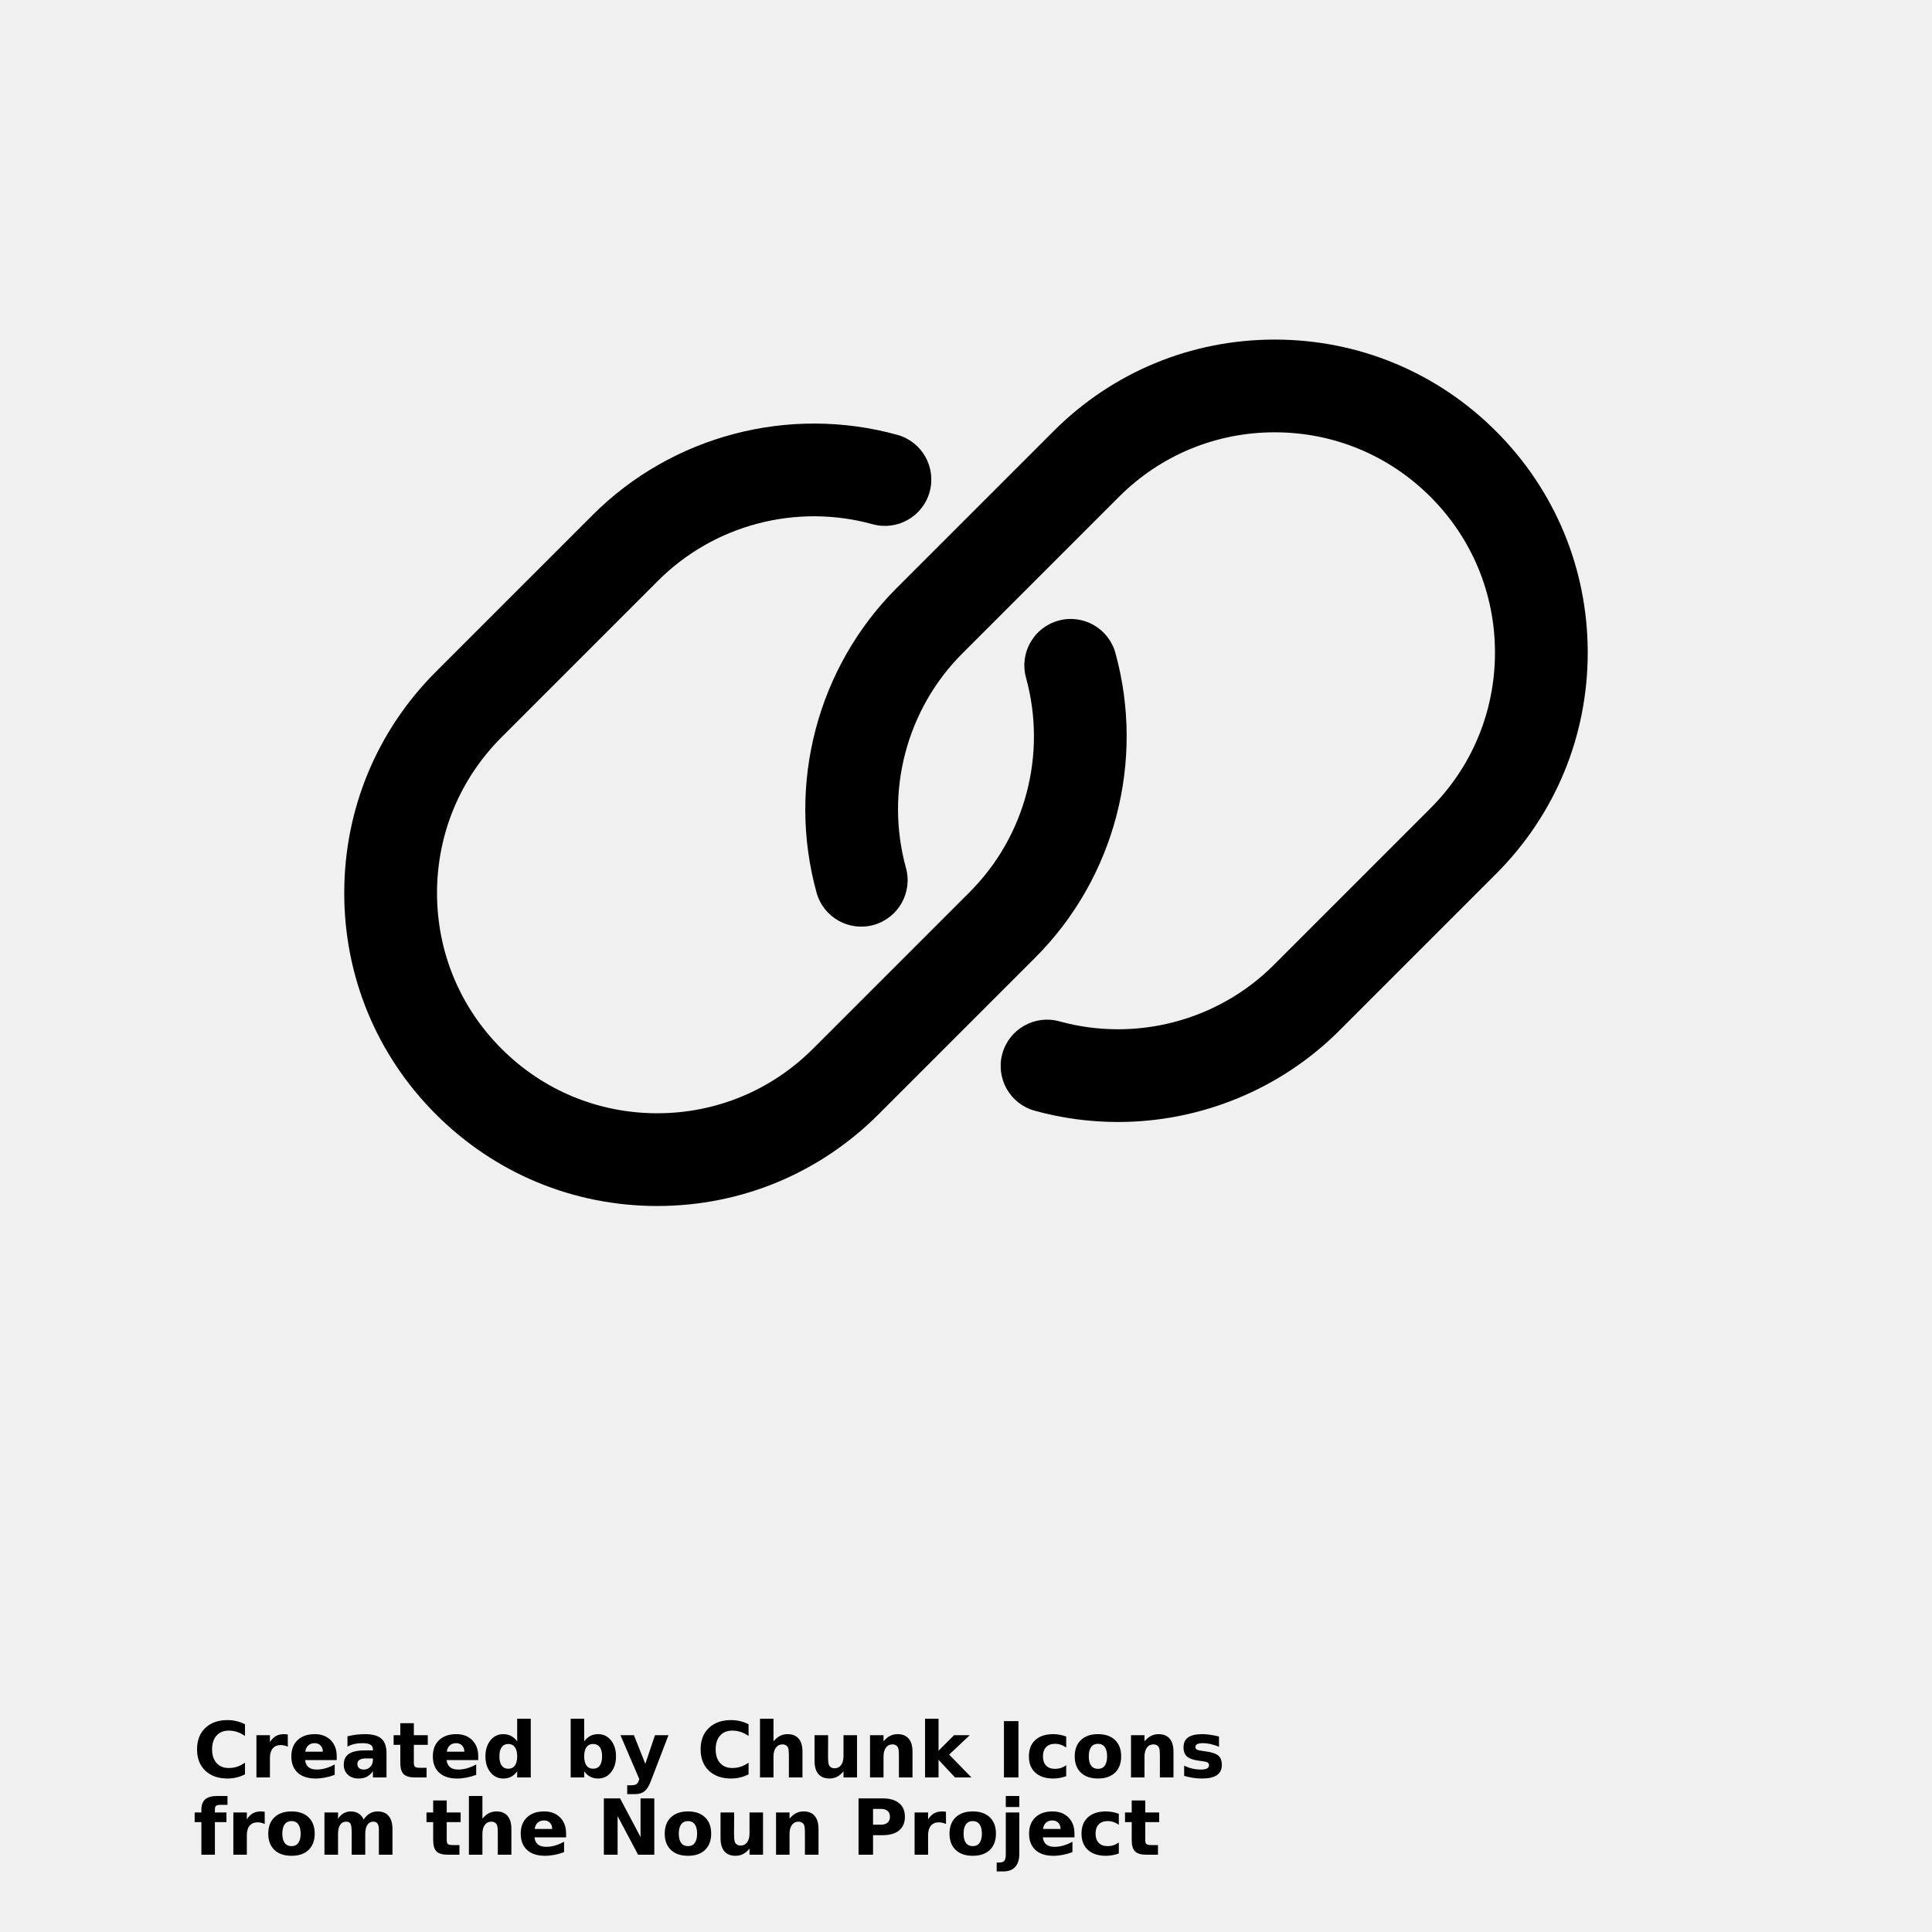
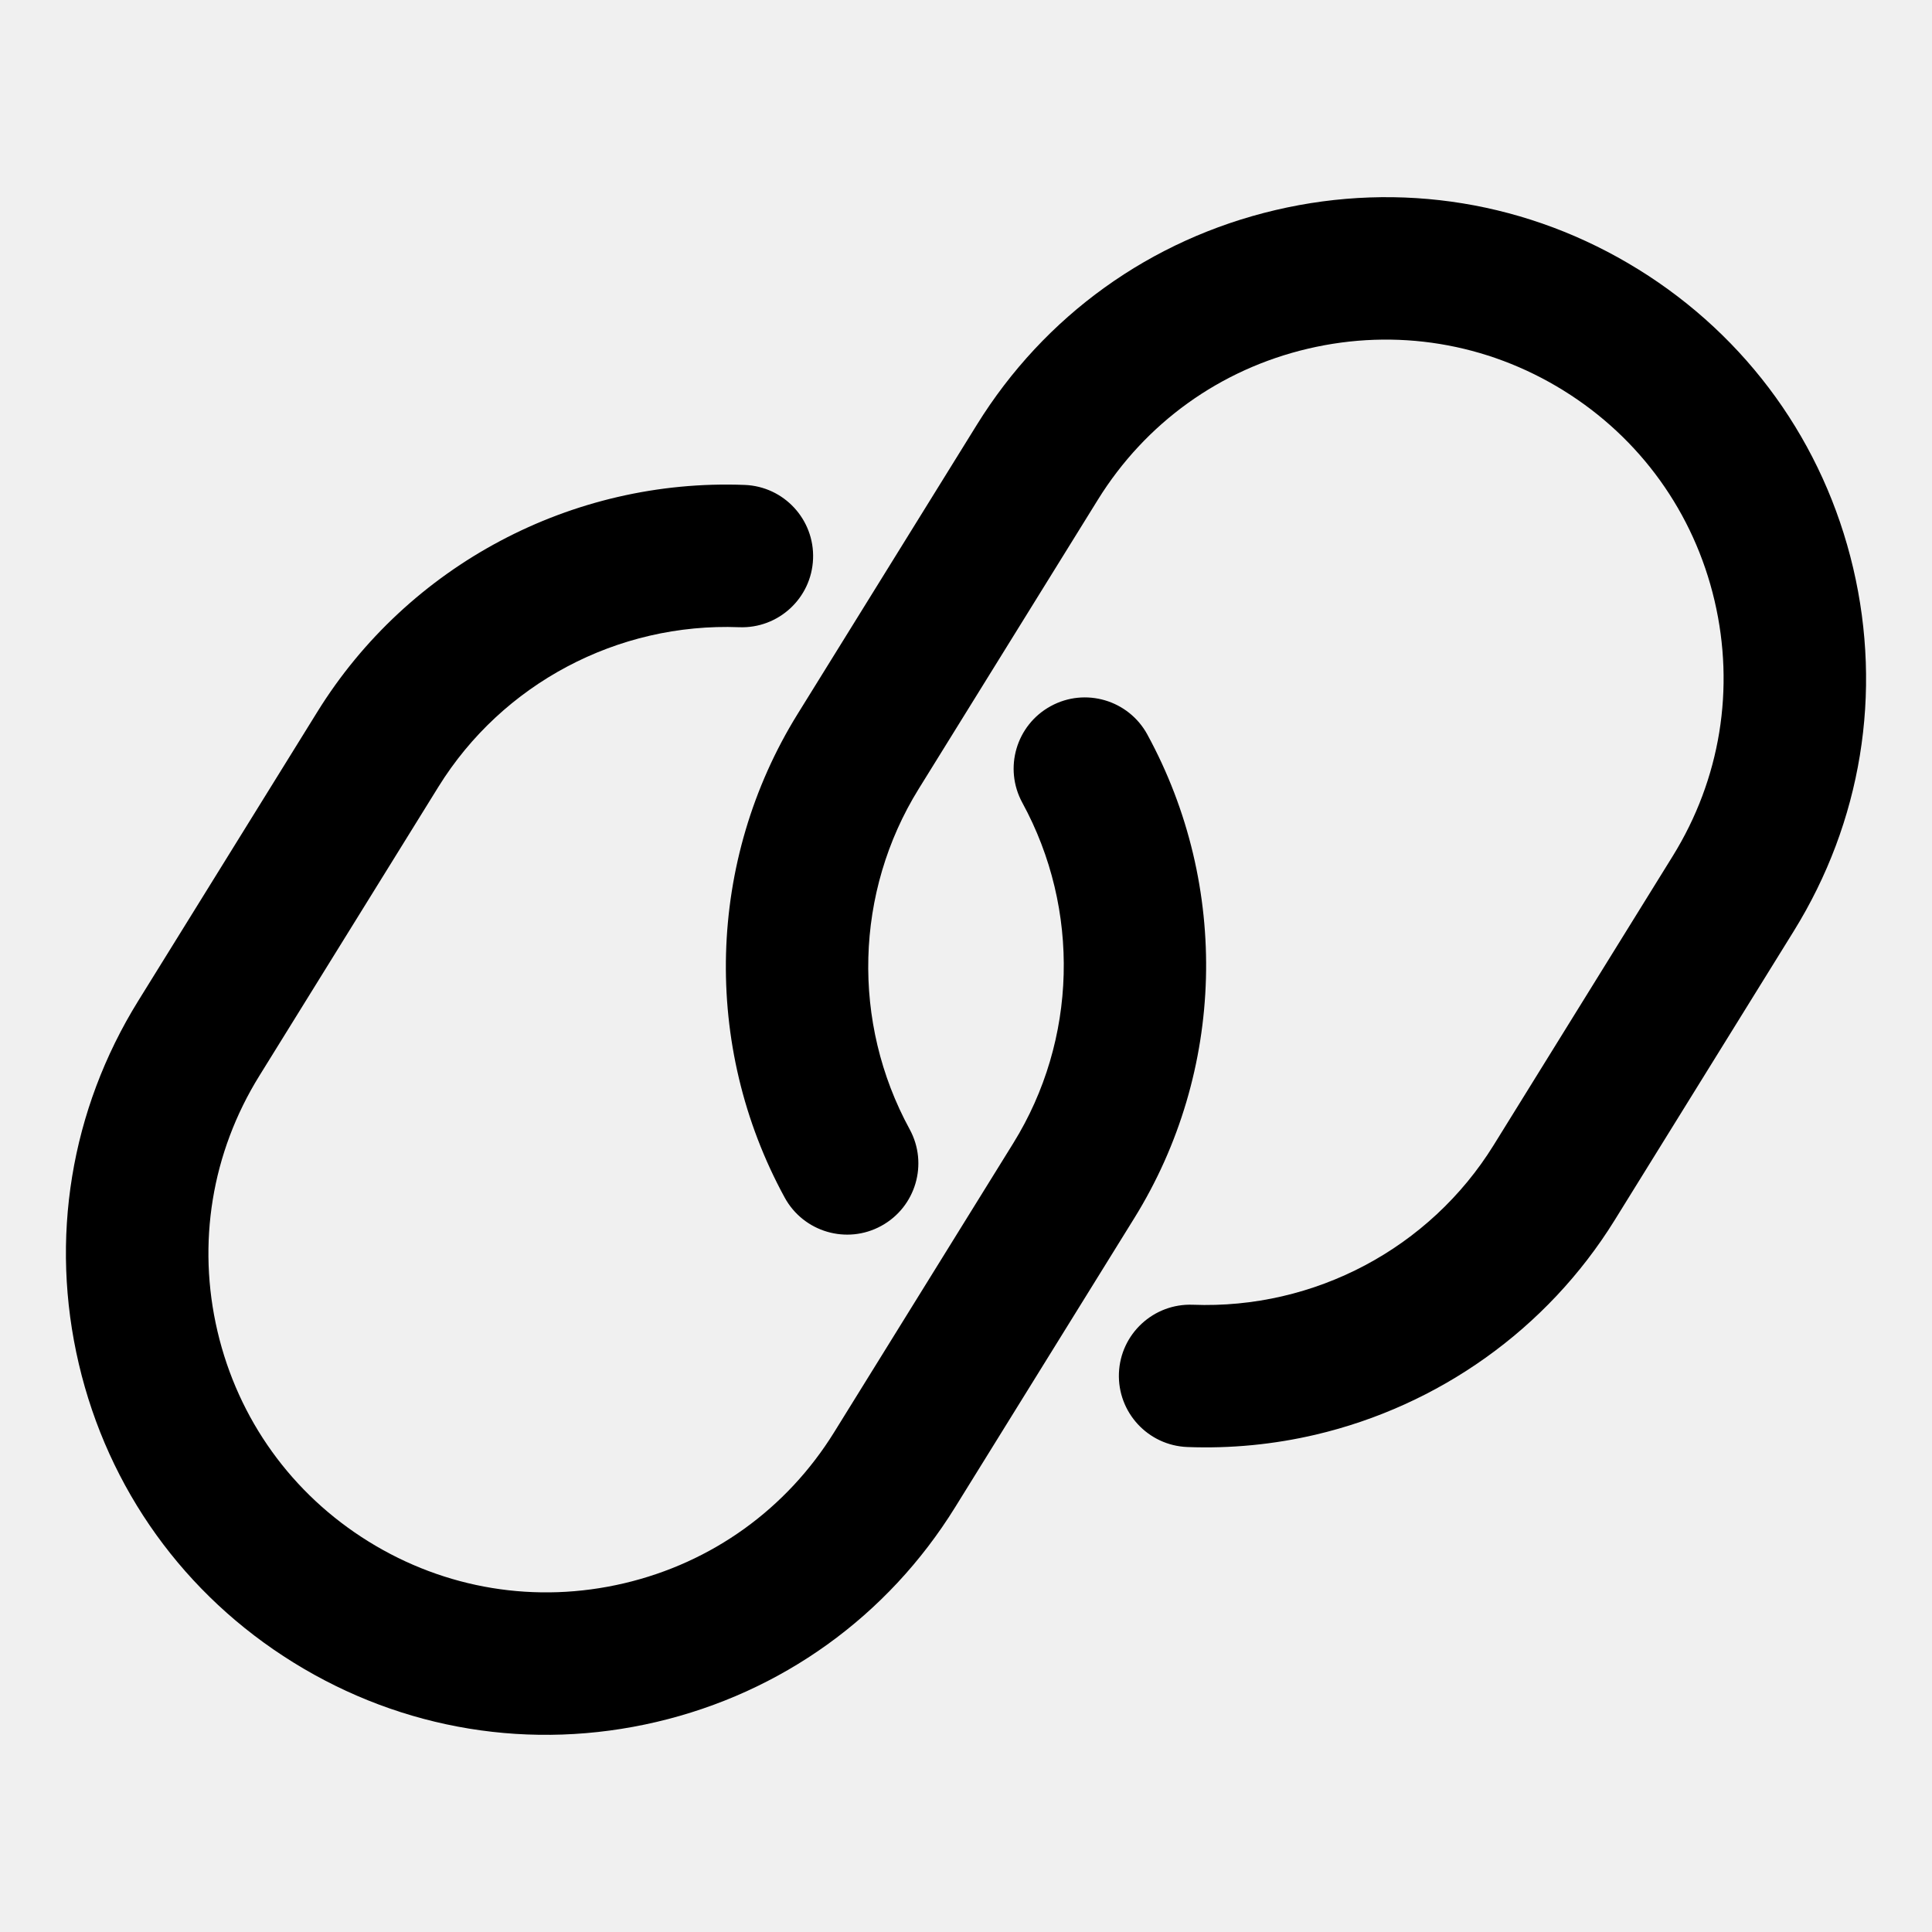
- <svg xmlns="http://www.w3.org/2000/svg" xmlns:xlink="http://www.w3.org/1999/xlink" width="700pt" height="700pt" version="1.1" viewBox="0 0 700 700">
+ <svg xmlns="http://www.w3.org/2000/svg" width="700" height="700" viewBox="0 0 700 700" fill="none">
+   <g clip-path="url(#clip0_146_7)">
+     <path d="M415.704 266.126C408.882 253.626 393.208 249.008 380.705 255.844C368.193 262.67 363.598 278.338 370.411 290.847C391.543 329.572 390.298 376.824 367.157 414.159L302.236 518.911C285 546.734 257.948 566.179 226.096 573.658C194.227 581.142 161.365 575.767 133.539 558.525C105.723 541.289 86.285 514.241 78.804 482.382C71.323 450.524 76.697 417.656 93.939 389.832L158.856 285.062C182 247.714 223.779 225.55 267.823 227.251C282.048 227.799 294.052 216.712 294.588 202.465C295.134 188.235 284.044 176.244 269.807 175.699C207.23 173.284 147.897 204.789 114.998 257.889L50.068 362.662C25.566 402.203 17.927 448.905 28.56 494.187C39.186 539.464 66.809 577.892 106.354 602.381C145.894 626.883 192.597 634.523 237.878 623.889C283.154 613.258 321.582 585.634 346.071 546.09L410.995 441.324C443.901 388.245 445.701 321.111 415.698 266.126L415.704 266.126ZM593.635 97.624C554.106 73.119 507.398 65.481 462.122 76.113C416.846 86.744 378.418 114.368 353.93 153.912L288.994 258.687C256.09 311.771 254.296 378.904 284.297 433.883C291.12 446.384 306.815 451.009 319.297 444.165C331.809 437.339 336.404 421.671 329.591 409.163C308.459 370.437 309.704 323.185 332.845 285.85L397.768 181.079C415.003 153.256 442.056 133.811 473.908 126.332C505.761 118.852 538.639 124.223 566.458 141.466C594.275 158.703 613.724 185.748 621.205 217.606C628.689 249.475 623.313 282.337 606.072 310.163L541.161 414.931C518.012 452.281 476.261 474.438 432.173 472.734C417.974 472.193 405.962 483.276 405.408 497.52C404.874 511.748 415.964 523.739 430.206 524.282C446.035 524.89 461.657 523.335 476.699 519.803C521.117 509.372 560.435 481.762 585.013 442.104L649.93 337.334C674.432 297.793 682.072 251.091 671.439 205.809C660.803 160.54 633.167 122.115 593.633 97.618L593.635 97.624Z" fill="black" />
+   </g>
  <defs>
-     <symbol id="i" overflow="visible">
-       <path d="m18.766-1.125c-0.969 0.5-1.98 0.875-3.031 1.125-1.043 0.258-2.137 0.391-3.281 0.391-3.398 0-6.09-0.945-8.078-2.844-1.992-1.906-2.984-4.484-2.984-7.734 0-3.258 0.992-5.836 2.984-7.734 1.988-1.906 4.68-2.859 8.078-2.859 1.145 0 2.238 0.133 3.281 0.391 1.051 0.25 2.062 0.625 3.031 1.125v4.219c-0.98-0.656-1.945-1.141-2.891-1.453-0.949-0.312-1.949-0.469-3-0.469-1.875 0-3.352 0.605-4.422 1.812-1.074 1.199-1.609 2.856-1.609 4.969 0 2.106 0.535 3.762 1.609 4.969 1.07 1.199 2.547 1.797 4.422 1.797 1.051 0 2.051-0.148 3-0.453 0.945-0.312 1.91-0.801 2.891-1.469z" />
-     </symbol>
-     <symbol id="d" overflow="visible">
-       <path d="m13.734-11.141c-0.438-0.195-0.871-0.344-1.297-0.438-0.418-0.102-0.84-0.156-1.266-0.156-1.262 0-2.231 0.406-2.906 1.219-0.68 0.805-1.016 1.953-1.016 3.453v7.062h-4.891v-15.312h4.891v2.516c0.625-1 1.344-1.727 2.156-2.188 0.82-0.469 1.801-0.703 2.938-0.703 0.164 0 0.344 0.012 0.531 0.031 0.195 0.012 0.477 0.039 0.844 0.078z" />
-     </symbol>
-     <symbol id="a" overflow="visible">
-       <path d="m17.641-7.703v1.406h-11.453c0.125 1.148 0.539 2.008 1.25 2.578 0.707 0.574 1.703 0.859 2.984 0.859 1.031 0 2.082-0.148 3.156-0.453 1.082-0.312 2.191-0.773 3.328-1.391v3.766c-1.156 0.438-2.312 0.766-3.469 0.984-1.156 0.227-2.312 0.344-3.469 0.344-2.773 0-4.93-0.703-6.469-2.109-1.531-1.406-2.297-3.379-2.297-5.922 0-2.5 0.754-4.461 2.266-5.891 1.508-1.438 3.582-2.156 6.219-2.156 2.406 0 4.332 0.73 5.781 2.188 1.445 1.449 2.172 3.383 2.172 5.797zm-5.031-1.625c0-0.926-0.273-1.672-0.812-2.234-0.543-0.57-1.25-0.859-2.125-0.859-0.949 0-1.719 0.266-2.312 0.797s-0.965 1.297-1.109 2.297z" />
-     </symbol>
-     <symbol id="m" overflow="visible">
-       <path d="m9.219-6.891c-1.023 0-1.793 0.172-2.312 0.516-0.512 0.344-0.766 0.855-0.766 1.531 0 0.625 0.207 1.117 0.625 1.469 0.414 0.344 0.988 0.516 1.719 0.516 0.926 0 1.703-0.328 2.328-0.984 0.633-0.664 0.953-1.492 0.953-2.484v-0.562zm7.469-1.844v8.734h-4.922v-2.266c-0.656 0.93-1.398 1.605-2.219 2.031-0.824 0.414-1.824 0.625-3 0.625-1.586 0-2.871-0.457-3.859-1.375-0.992-0.926-1.484-2.129-1.484-3.609 0-1.789 0.613-3.102 1.844-3.938 1.238-0.844 3.18-1.266 5.828-1.266h2.891v-0.391c0-0.77-0.309-1.332-0.922-1.688-0.617-0.363-1.57-0.547-2.859-0.547-1.055 0-2.031 0.105-2.938 0.312-0.898 0.211-1.73 0.523-2.5 0.938v-3.734c1.039-0.25 2.086-0.441 3.141-0.578 1.062-0.133 2.125-0.203 3.188-0.203 2.758 0 4.75 0.547 5.969 1.641 1.227 1.086 1.844 2.856 1.844 5.312z" />
-     </symbol>
-     <symbol id="c" overflow="visible">
-       <path d="m7.703-19.656v4.344h5.047v3.5h-5.047v6.5c0 0.711 0.141 1.188 0.422 1.438s0.836 0.375 1.672 0.375h2.516v3.5h-4.188c-1.938 0-3.312-0.398-4.125-1.203-0.805-0.812-1.203-2.18-1.203-4.109v-6.5h-2.422v-3.5h2.422v-4.344z" />
-     </symbol>
-     <symbol id="l" overflow="visible">
-       <path d="m12.766-13.078v-8.203h4.922v21.281h-4.922v-2.219c-0.668 0.906-1.406 1.57-2.219 1.984s-1.758 0.625-2.828 0.625c-1.887 0-3.434-0.75-4.641-2.25-1.211-1.5-1.812-3.426-1.812-5.781 0-2.363 0.602-4.297 1.812-5.797 1.207-1.5 2.754-2.25 4.641-2.25 1.062 0 2 0.215 2.812 0.641 0.82 0.43 1.566 1.086 2.234 1.969zm-3.219 9.922c1.039 0 1.836-0.379 2.391-1.141 0.551-0.77 0.828-1.883 0.828-3.344 0-1.457-0.277-2.566-0.828-3.328-0.555-0.77-1.352-1.156-2.391-1.156-1.043 0-1.84 0.387-2.391 1.156-0.555 0.762-0.828 1.871-0.828 3.328 0 1.461 0.273 2.574 0.828 3.344 0.551 0.762 1.348 1.141 2.391 1.141z" />
-     </symbol>
-     <symbol id="k" overflow="visible">
-       <path d="m10.5-3.156c1.051 0 1.852-0.379 2.406-1.141 0.551-0.77 0.828-1.883 0.828-3.344 0-1.457-0.277-2.566-0.828-3.328-0.555-0.77-1.355-1.156-2.406-1.156-1.055 0-1.859 0.387-2.422 1.156-0.555 0.773-0.828 1.883-0.828 3.328 0 1.449 0.273 2.559 0.828 3.328 0.562 0.773 1.367 1.156 2.422 1.156zm-3.25-9.922c0.676-0.883 1.422-1.539 2.234-1.969 0.82-0.426 1.766-0.641 2.828-0.641 1.895 0 3.445 0.75 4.656 2.25 1.207 1.5 1.812 3.434 1.812 5.797 0 2.356-0.605 4.281-1.812 5.781-1.211 1.5-2.762 2.25-4.656 2.25-1.062 0-2.008-0.211-2.828-0.625-0.812-0.426-1.559-1.086-2.234-1.984v2.219h-4.891v-21.281h4.891z" />
-     </symbol>
-     <symbol id="j" overflow="visible">
-       <path d="m0.344-15.312h4.891l4.125 10.391 3.5-10.391h4.891l-6.438 16.766c-0.648 1.695-1.402 2.883-2.266 3.562-0.867 0.688-2 1.031-3.406 1.031h-2.844v-3.219h1.531c0.832 0 1.438-0.137 1.812-0.406 0.383-0.262 0.68-0.73 0.891-1.406l0.141-0.422z" />
-     </symbol>
-     <symbol id="f" overflow="visible">
-       <path d="m17.75-9.328v9.328h-4.922v-7.109c0-1.344-0.031-2.266-0.094-2.766s-0.168-0.867-0.312-1.109c-0.188-0.312-0.449-0.555-0.781-0.734-0.324-0.176-0.695-0.266-1.109-0.266-1.023 0-1.824 0.398-2.406 1.188-0.586 0.781-0.875 1.871-0.875 3.266v7.531h-4.891v-21.281h4.891v8.203c0.738-0.883 1.52-1.539 2.344-1.969 0.832-0.426 1.75-0.641 2.75-0.641 1.77 0 3.113 0.547 4.031 1.641 0.914 1.086 1.375 2.656 1.375 4.719z" />
-     </symbol>
-     <symbol id="h" overflow="visible">
-       <path d="m2.188-5.969v-9.344h4.922v1.531c0 0.836-0.008 1.875-0.016 3.125-0.012 1.25-0.016 2.086-0.016 2.5 0 1.242 0.031 2.133 0.094 2.672 0.07 0.543 0.18 0.934 0.328 1.172 0.207 0.324 0.473 0.574 0.797 0.75 0.32 0.168 0.691 0.25 1.109 0.25 1.02 0 1.82-0.391 2.406-1.172 0.582-0.781 0.875-1.867 0.875-3.266v-7.562h4.891v15.312h-4.891v-2.219c-0.742 0.898-1.523 1.559-2.344 1.984-0.824 0.414-1.734 0.625-2.734 0.625-1.762 0-3.106-0.539-4.031-1.625-0.93-1.082-1.391-2.66-1.391-4.734z" />
-     </symbol>
-     <symbol id="e" overflow="visible">
-       <path d="m17.75-9.328v9.328h-4.922v-7.141c0-1.32-0.031-2.234-0.094-2.734s-0.168-0.867-0.312-1.109c-0.188-0.312-0.449-0.555-0.781-0.734-0.324-0.176-0.695-0.266-1.109-0.266-1.023 0-1.824 0.398-2.406 1.188-0.586 0.781-0.875 1.871-0.875 3.266v7.531h-4.891v-15.312h4.891v2.234c0.738-0.883 1.52-1.539 2.344-1.969 0.832-0.426 1.75-0.641 2.75-0.641 1.77 0 3.113 0.547 4.031 1.641 0.914 1.086 1.375 2.656 1.375 4.719z" />
-     </symbol>
-     <symbol id="u" overflow="visible">
-       <path d="m2.359-21.281h4.891v11.594l5.625-5.625h5.688l-7.469 7.031 8.062 8.281h-5.938l-5.969-6.391v6.391h-4.891z" />
-     </symbol>
-     <symbol id="t" overflow="visible">
-       <path d="m2.578-20.406h5.25v20.406h-5.25z" />
-     </symbol>
-     <symbol id="g" overflow="visible">
-       <path d="m14.719-14.828v3.984c-0.656-0.457-1.324-0.797-2-1.016-0.668-0.219-1.359-0.328-2.078-0.328-1.367 0-2.434 0.402-3.203 1.203-0.762 0.793-1.141 1.906-1.141 3.344 0 1.43 0.379 2.543 1.141 3.344 0.77 0.793 1.836 1.188 3.203 1.188 0.758 0 1.484-0.109 2.172-0.328 0.688-0.227 1.32-0.566 1.906-1.016v4c-0.762 0.281-1.539 0.488-2.328 0.625-0.781 0.145-1.574 0.219-2.375 0.219-2.762 0-4.922-0.707-6.484-2.125-1.555-1.414-2.328-3.383-2.328-5.906 0-2.531 0.773-4.504 2.328-5.922 1.562-1.414 3.723-2.125 6.484-2.125 0.801 0 1.594 0.074 2.375 0.219 0.781 0.137 1.555 0.352 2.328 0.641z" />
-     </symbol>
-     <symbol id="b" overflow="visible">
-       <path d="m9.641-12.188c-1.086 0-1.914 0.391-2.484 1.172-0.574 0.781-0.859 1.906-0.859 3.375s0.285 2.594 0.859 3.375c0.57 0.773 1.398 1.156 2.484 1.156 1.062 0 1.875-0.383 2.438-1.156 0.57-0.781 0.859-1.906 0.859-3.375s-0.289-2.594-0.859-3.375c-0.562-0.781-1.375-1.172-2.438-1.172zm0-3.5c2.633 0 4.691 0.715 6.172 2.141 1.477 1.418 2.219 3.387 2.219 5.906 0 2.512-0.742 4.481-2.219 5.906-1.48 1.418-3.539 2.125-6.172 2.125-2.648 0-4.715-0.707-6.203-2.125-1.492-1.426-2.234-3.394-2.234-5.906 0-2.519 0.742-4.488 2.234-5.906 1.488-1.426 3.555-2.141 6.203-2.141z" />
-     </symbol>
-     <symbol id="s" overflow="visible">
-       <path d="m14.312-14.828v3.719c-1.043-0.438-2.055-0.766-3.031-0.984-0.98-0.219-1.902-0.328-2.766-0.328-0.93 0-1.621 0.117-2.078 0.344-0.449 0.23-0.672 0.59-0.672 1.078 0 0.387 0.172 0.684 0.516 0.891 0.344 0.211 0.957 0.367 1.844 0.469l0.859 0.125c2.508 0.324 4.195 0.852 5.062 1.578 0.863 0.73 1.297 1.871 1.297 3.422 0 1.637-0.605 2.867-1.812 3.688-1.199 0.812-2.992 1.219-5.375 1.219-1.023 0-2.074-0.078-3.156-0.234-1.074-0.156-2.18-0.395-3.312-0.719v-3.719c0.969 0.48 1.961 0.84 2.984 1.078 1.031 0.23 2.078 0.344 3.141 0.344 0.957 0 1.676-0.129 2.156-0.391 0.477-0.27 0.719-0.664 0.719-1.188 0-0.438-0.168-0.758-0.5-0.969-0.336-0.219-0.996-0.383-1.984-0.5l-0.859-0.109c-2.18-0.27-3.703-0.773-4.578-1.516-0.875-0.738-1.312-1.859-1.312-3.359 0-1.625 0.551-2.828 1.656-3.609 1.113-0.789 2.82-1.188 5.125-1.188 0.895 0 1.836 0.074 2.828 0.219 1 0.137 2.082 0.352 3.25 0.641z" />
-     </symbol>
-     <symbol id="r" overflow="visible">
-       <path d="m12.422-21.281v3.219h-2.703c-0.688 0-1.172 0.125-1.453 0.375-0.273 0.25-0.406 0.688-0.406 1.312v1.062h4.188v3.5h-4.188v11.812h-4.891v-11.812h-2.438v-3.5h2.438v-1.062c0-1.664 0.461-2.898 1.391-3.703 0.926-0.801 2.367-1.203 4.328-1.203z" />
-     </symbol>
-     <symbol id="q" overflow="visible">
-       <path d="m16.547-12.766c0.613-0.945 1.348-1.672 2.203-2.172 0.852-0.5 1.789-0.75 2.812-0.75 1.758 0 3.098 0.547 4.016 1.641 0.926 1.086 1.391 2.656 1.391 4.719v9.328h-4.922v-7.984-0.359c0.008-0.133 0.016-0.32 0.016-0.562 0-1.082-0.164-1.863-0.484-2.344-0.312-0.488-0.824-0.734-1.531-0.734-0.93 0-1.648 0.387-2.156 1.156-0.512 0.762-0.773 1.867-0.781 3.312v7.516h-4.922v-7.984c0-1.695-0.148-2.785-0.438-3.266-0.293-0.488-0.812-0.734-1.562-0.734-0.938 0-1.664 0.387-2.172 1.156-0.512 0.762-0.766 1.859-0.766 3.297v7.531h-4.922v-15.312h4.922v2.234c0.602-0.863 1.289-1.516 2.062-1.953 0.781-0.438 1.641-0.656 2.578-0.656 1.062 0 2 0.258 2.812 0.766 0.812 0.512 1.426 1.23 1.844 2.156z" />
-     </symbol>
-     <symbol id="p" overflow="visible">
-       <path d="m2.578-20.406h5.875l7.422 14v-14h4.984v20.406h-5.875l-7.422-14v14h-4.984z" />
-     </symbol>
-     <symbol id="o" overflow="visible">
-       <path d="m2.578-20.406h8.734c2.594 0 4.582 0.578 5.969 1.734 1.395 1.148 2.094 2.789 2.094 4.922 0 2.137-0.699 3.781-2.094 4.938-1.387 1.156-3.375 1.734-5.969 1.734h-3.484v7.078h-5.25zm5.25 3.812v5.703h2.922c1.02 0 1.805-0.25 2.359-0.75 0.562-0.5 0.844-1.203 0.844-2.109 0-0.914-0.281-1.617-0.844-2.109-0.555-0.488-1.34-0.734-2.359-0.734z" />
-     </symbol>
-     <symbol id="n" overflow="visible">
-       <path d="m2.359-15.312h4.891v15.031c0 2.051-0.496 3.617-1.484 4.703-0.98 1.082-2.406 1.625-4.281 1.625h-2.422v-3.219h0.859c0.926 0 1.562-0.211 1.906-0.625 0.352-0.418 0.531-1.246 0.531-2.484zm0-5.969h4.891v4h-4.891z" />
-     </symbol>
+     <clipPath id="clip0_146_7">
+       <rect width="700" height="700" fill="white" />
+     </clipPath>
  </defs>
-   <g>
-     <path d="m404.14 236.6c-2.465-8.941-11.715-14.203-20.66-11.73-8.949 2.465-14.195 11.715-11.738 20.66 7.633 27.699-0.191 57.473-20.422 77.699l-56.758 56.75c-15.07 15.074-35.117 23.375-56.426 23.375-21.32 0-41.355-8.301-56.43-23.375-15.07-15.07-23.367-35.113-23.367-56.426s8.301-41.352 23.375-56.426l56.758-56.762c20.234-20.234 50.023-28.066 77.695-20.43 8.938 2.465 18.199-2.777 20.66-11.73 2.465-8.941-2.781-18.195-11.727-20.66-39.316-10.848-81.625 0.293-110.39 29.062l-56.766 56.762c-21.422 21.422-33.219 49.895-33.219 80.188-0.004 30.289 11.789 58.766 33.215 80.18 21.422 21.422 49.895 33.219 80.188 33.219 30.289 0 58.766-11.793 80.18-33.219l56.762-56.758c28.766-28.754 39.902-71.051 29.066-110.38zm137.9-80.344c-21.414-21.422-49.891-33.219-80.18-33.219-30.289 0-58.766 11.793-80.18 33.219l-56.77 56.762c-28.766 28.758-39.898 71.055-29.062 110.38 2.465 8.941 11.727 14.211 20.66 11.73 8.949-2.465 14.195-11.715 11.738-20.66-7.633-27.699 0.191-57.473 20.422-77.699l56.762-56.762c15.07-15.074 35.117-23.375 56.426-23.375 21.309 0 41.355 8.301 56.426 23.375 15.07 15.07 23.375 35.113 23.375 56.426 0 21.32-8.301 41.355-23.375 56.43l-56.754 56.762c-20.238 20.234-50.008 28.066-77.707 20.422-8.922-2.457-18.188 2.781-20.66 11.73-2.457 8.941 2.789 18.195 11.738 20.66 9.945 2.742 20.082 4.082 30.145 4.082 29.715 0 58.754-11.652 80.242-33.137l56.758-56.762c21.422-21.422 33.219-49.895 33.219-80.188-0.004-30.285-11.805-58.762-33.223-80.18z" />
-     <use x="70" y="644" xlink:href="#i" />
-     <use x="90.551" y="644" xlink:href="#d" />
-     <use x="104.359" y="644" xlink:href="#a" />
-     <use x="123.348" y="644" xlink:href="#m" />
-     <use x="142.242" y="644" xlink:href="#c" />
-     <use x="155.629" y="644" xlink:href="#a" />
-     <use x="174.617" y="644" xlink:href="#l" />
-     <use x="204.41" y="644" xlink:href="#k" />
-     <use x="224.453" y="644" xlink:href="#j" />
-     <use x="252.453" y="644" xlink:href="#i" />
-     <use x="273" y="644" xlink:href="#f" />
-     <use x="292.934" y="644" xlink:href="#h" />
-     <use x="312.867" y="644" xlink:href="#e" />
-     <use x="332.801" y="644" xlink:href="#u" />
-     <use x="361.172" y="644" xlink:href="#t" />
-     <use x="371.586" y="644" xlink:href="#g" />
-     <use x="388.188" y="644" xlink:href="#b" />
-     <use x="407.422" y="644" xlink:href="#e" />
-     <use x="427.355" y="644" xlink:href="#s" />
-     <use x="70" y="672" xlink:href="#r" />
-     <use x="82.184" y="672" xlink:href="#d" />
-     <use x="95.992" y="672" xlink:href="#b" />
-     <use x="115.227" y="672" xlink:href="#q" />
-     <use x="154.152" y="672" xlink:href="#c" />
-     <use x="167.535" y="672" xlink:href="#f" />
-     <use x="187.469" y="672" xlink:href="#a" />
-     <use x="216.207" y="672" xlink:href="#p" />
-     <use x="239.641" y="672" xlink:href="#b" />
-     <use x="258.879" y="672" xlink:href="#h" />
-     <use x="278.812" y="672" xlink:href="#e" />
-     <use x="308.492" y="672" xlink:href="#o" />
-     <use x="329.016" y="672" xlink:href="#d" />
-     <use x="342.82" y="672" xlink:href="#b" />
-     <use x="362.059" y="672" xlink:href="#n" />
-     <use x="371.656" y="672" xlink:href="#a" />
-     <use x="390.648" y="672" xlink:href="#g" />
-     <use x="407.242" y="672" xlink:href="#c" />
-   </g>
</svg>
